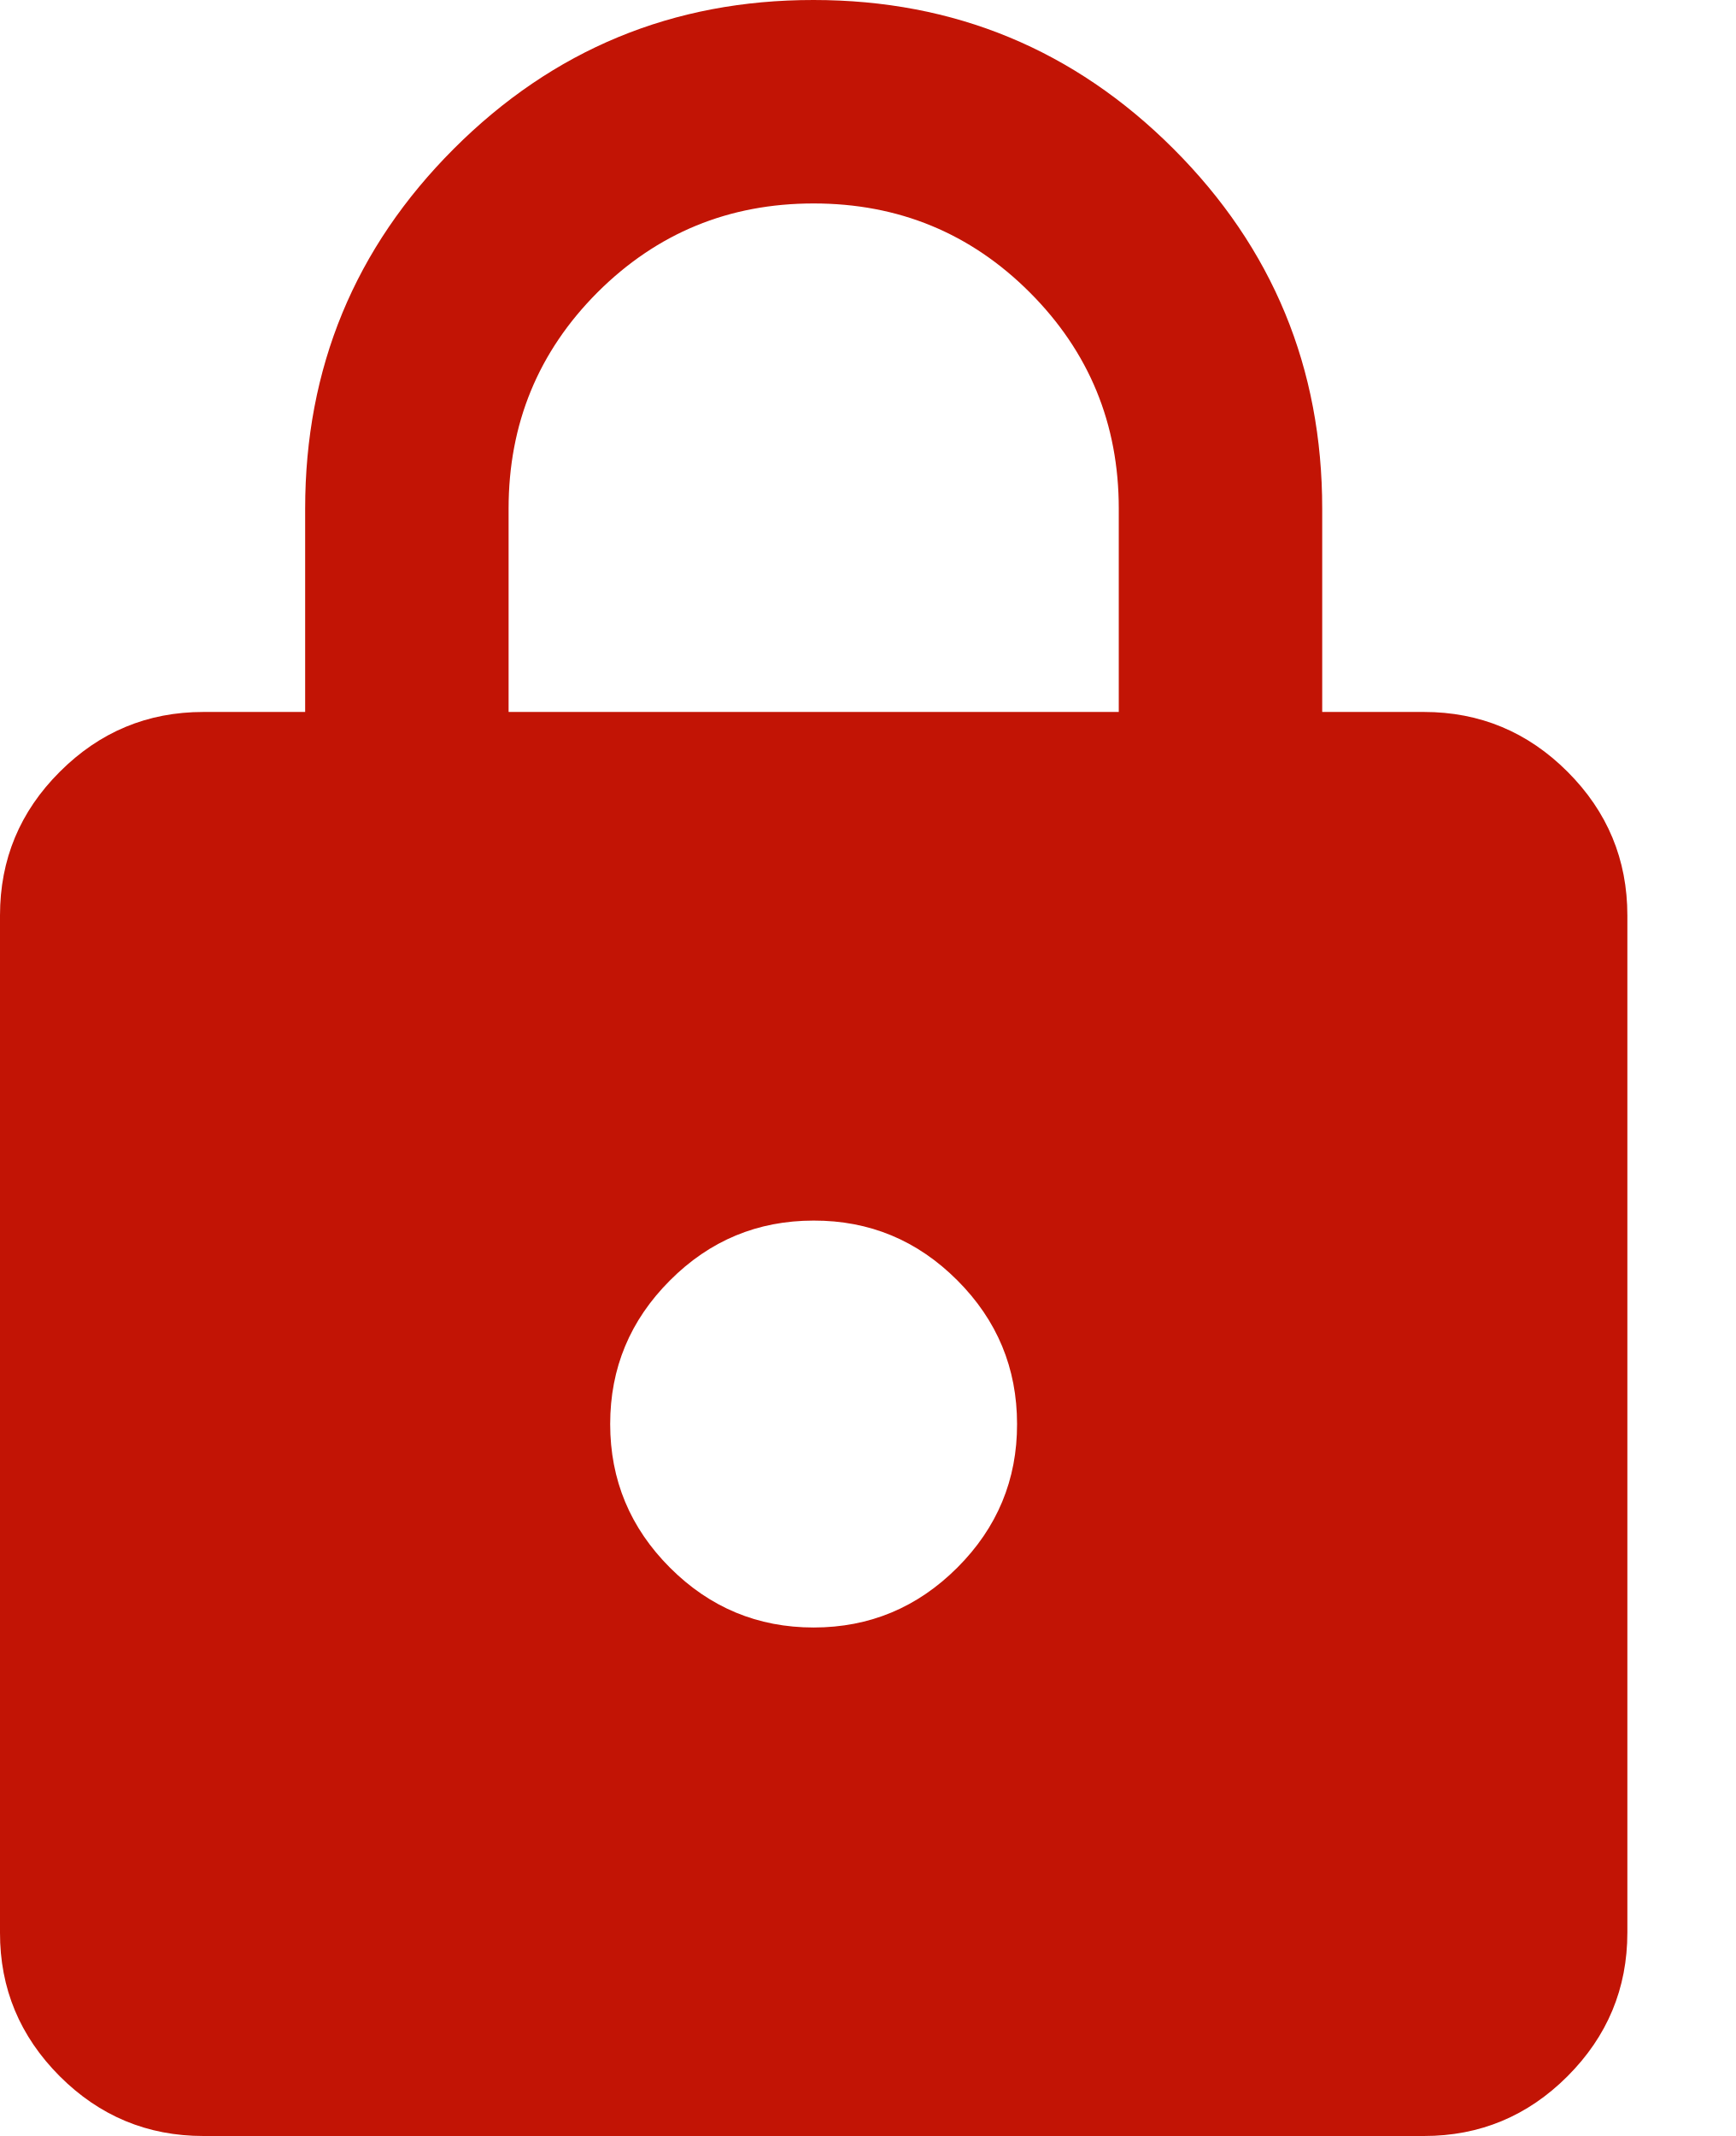
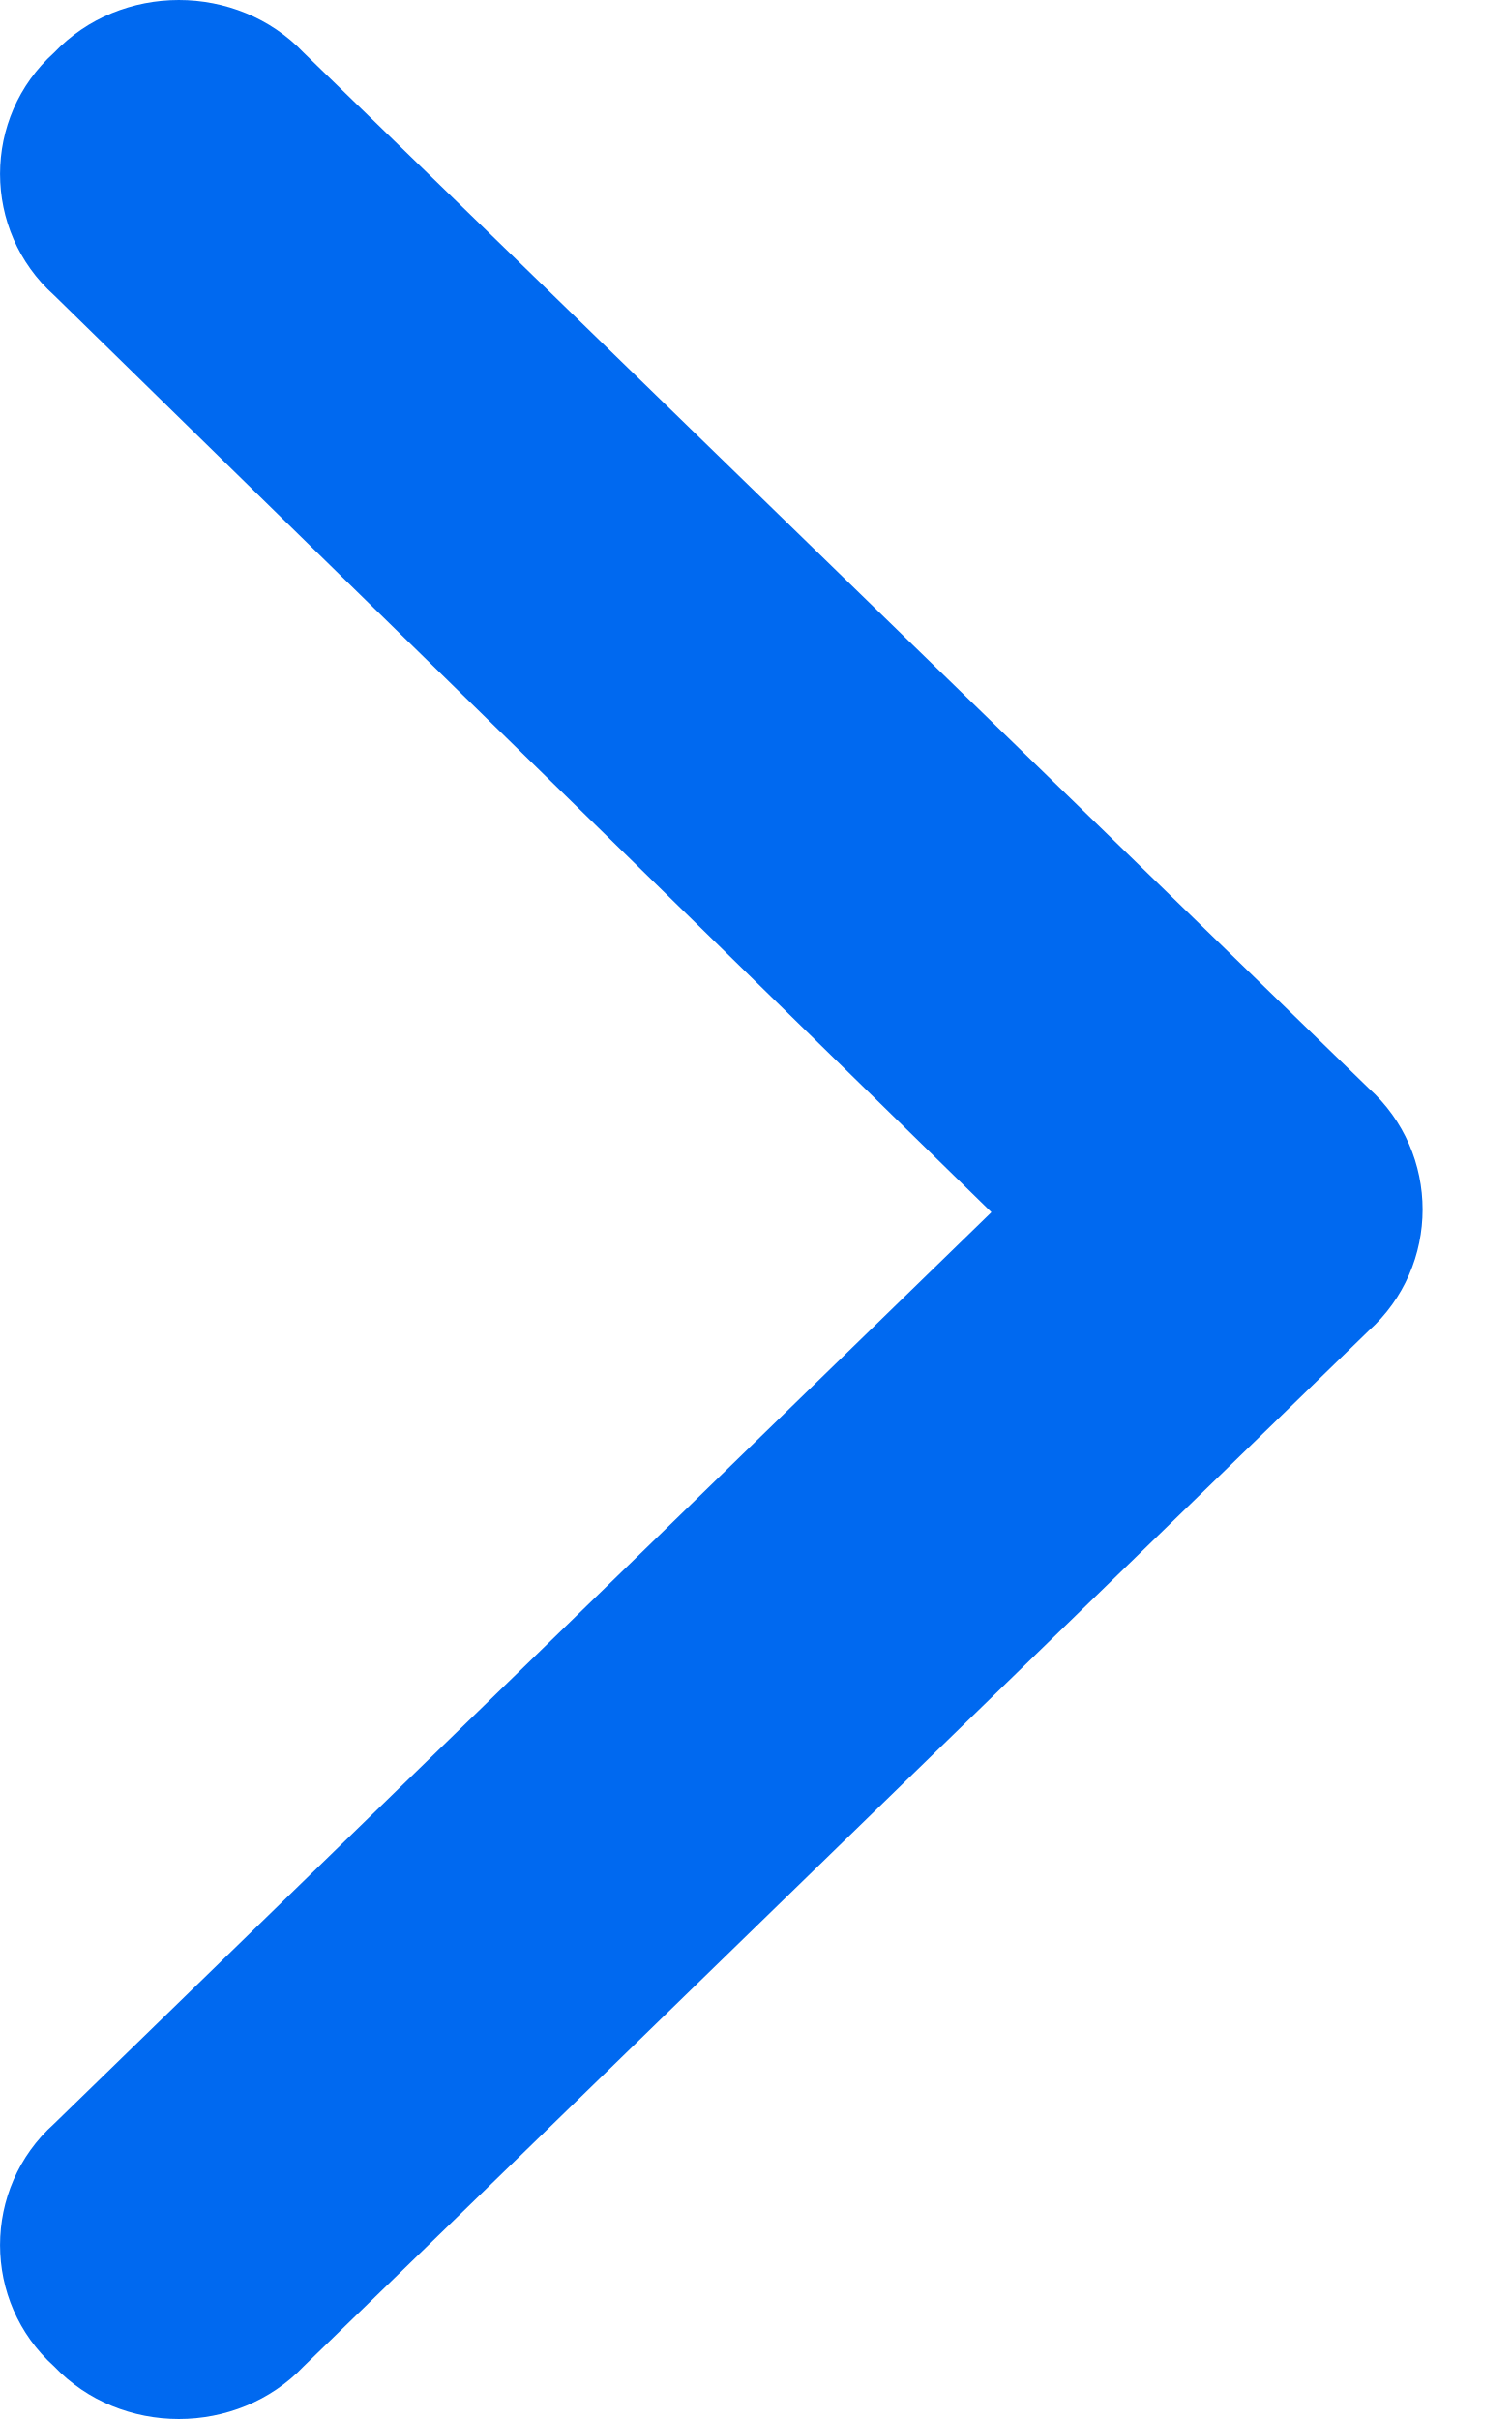
- <svg xmlns="http://www.w3.org/2000/svg" width="13" height="16" viewBox="0 0 13 16" fill="none">
-   <path d="M1.524 16C1.105 16 0.746 15.851 0.447 15.552C0.149 15.253 -0.001 14.895 1.29356e-06 14.476V6.857C1.29356e-06 6.438 0.149 6.079 0.448 5.781C0.747 5.482 1.105 5.333 1.524 5.333H2.286V3.81C2.286 2.756 2.657 1.857 3.4 1.114C4.143 0.371 5.042 -0.001 6.095 5.20427e-07C7.149 5.20427e-07 8.048 0.372 8.791 1.115C9.534 1.858 9.905 2.756 9.905 3.81V5.333H10.667C11.086 5.333 11.445 5.483 11.743 5.781C12.042 6.08 12.191 6.439 12.191 6.857V14.476C12.191 14.895 12.041 15.254 11.742 15.553C11.444 15.851 11.085 16 10.667 16H1.524ZM6.095 12.191C6.514 12.191 6.873 12.041 7.172 11.742C7.47 11.444 7.62 11.085 7.619 10.667C7.619 10.248 7.47 9.889 7.171 9.59C6.872 9.291 6.514 9.142 6.095 9.143C5.676 9.143 5.317 9.292 5.019 9.591C4.72 9.89 4.571 10.248 4.571 10.667C4.571 11.086 4.721 11.445 5.019 11.743C5.318 12.042 5.677 12.191 6.095 12.191ZM3.81 5.333H8.381V3.81C8.381 3.175 8.159 2.635 7.714 2.19C7.27 1.746 6.73 1.524 6.095 1.524C5.46 1.524 4.921 1.746 4.476 2.19C4.032 2.635 3.81 3.175 3.81 3.81V5.333Z" fill="#C21405" />
+ <svg xmlns="http://www.w3.org/2000/svg" width="10" height="16" viewBox="0 0 10 16" fill="none">
+   <path d="M9.054 8.803L2.009 15.652C1.568 16.116 0.798 16.116 0.358 15.652C-0.119 15.224 -0.119 14.475 0.358 14.047L6.559 8.018L0.358 1.953C-0.119 1.525 -0.119 0.776 0.358 0.348C0.798 -0.116 1.568 -0.116 2.009 0.348L9.054 7.197C9.531 7.625 9.531 8.375 9.054 8.803Z" fill="#0069F0" />
</svg>
